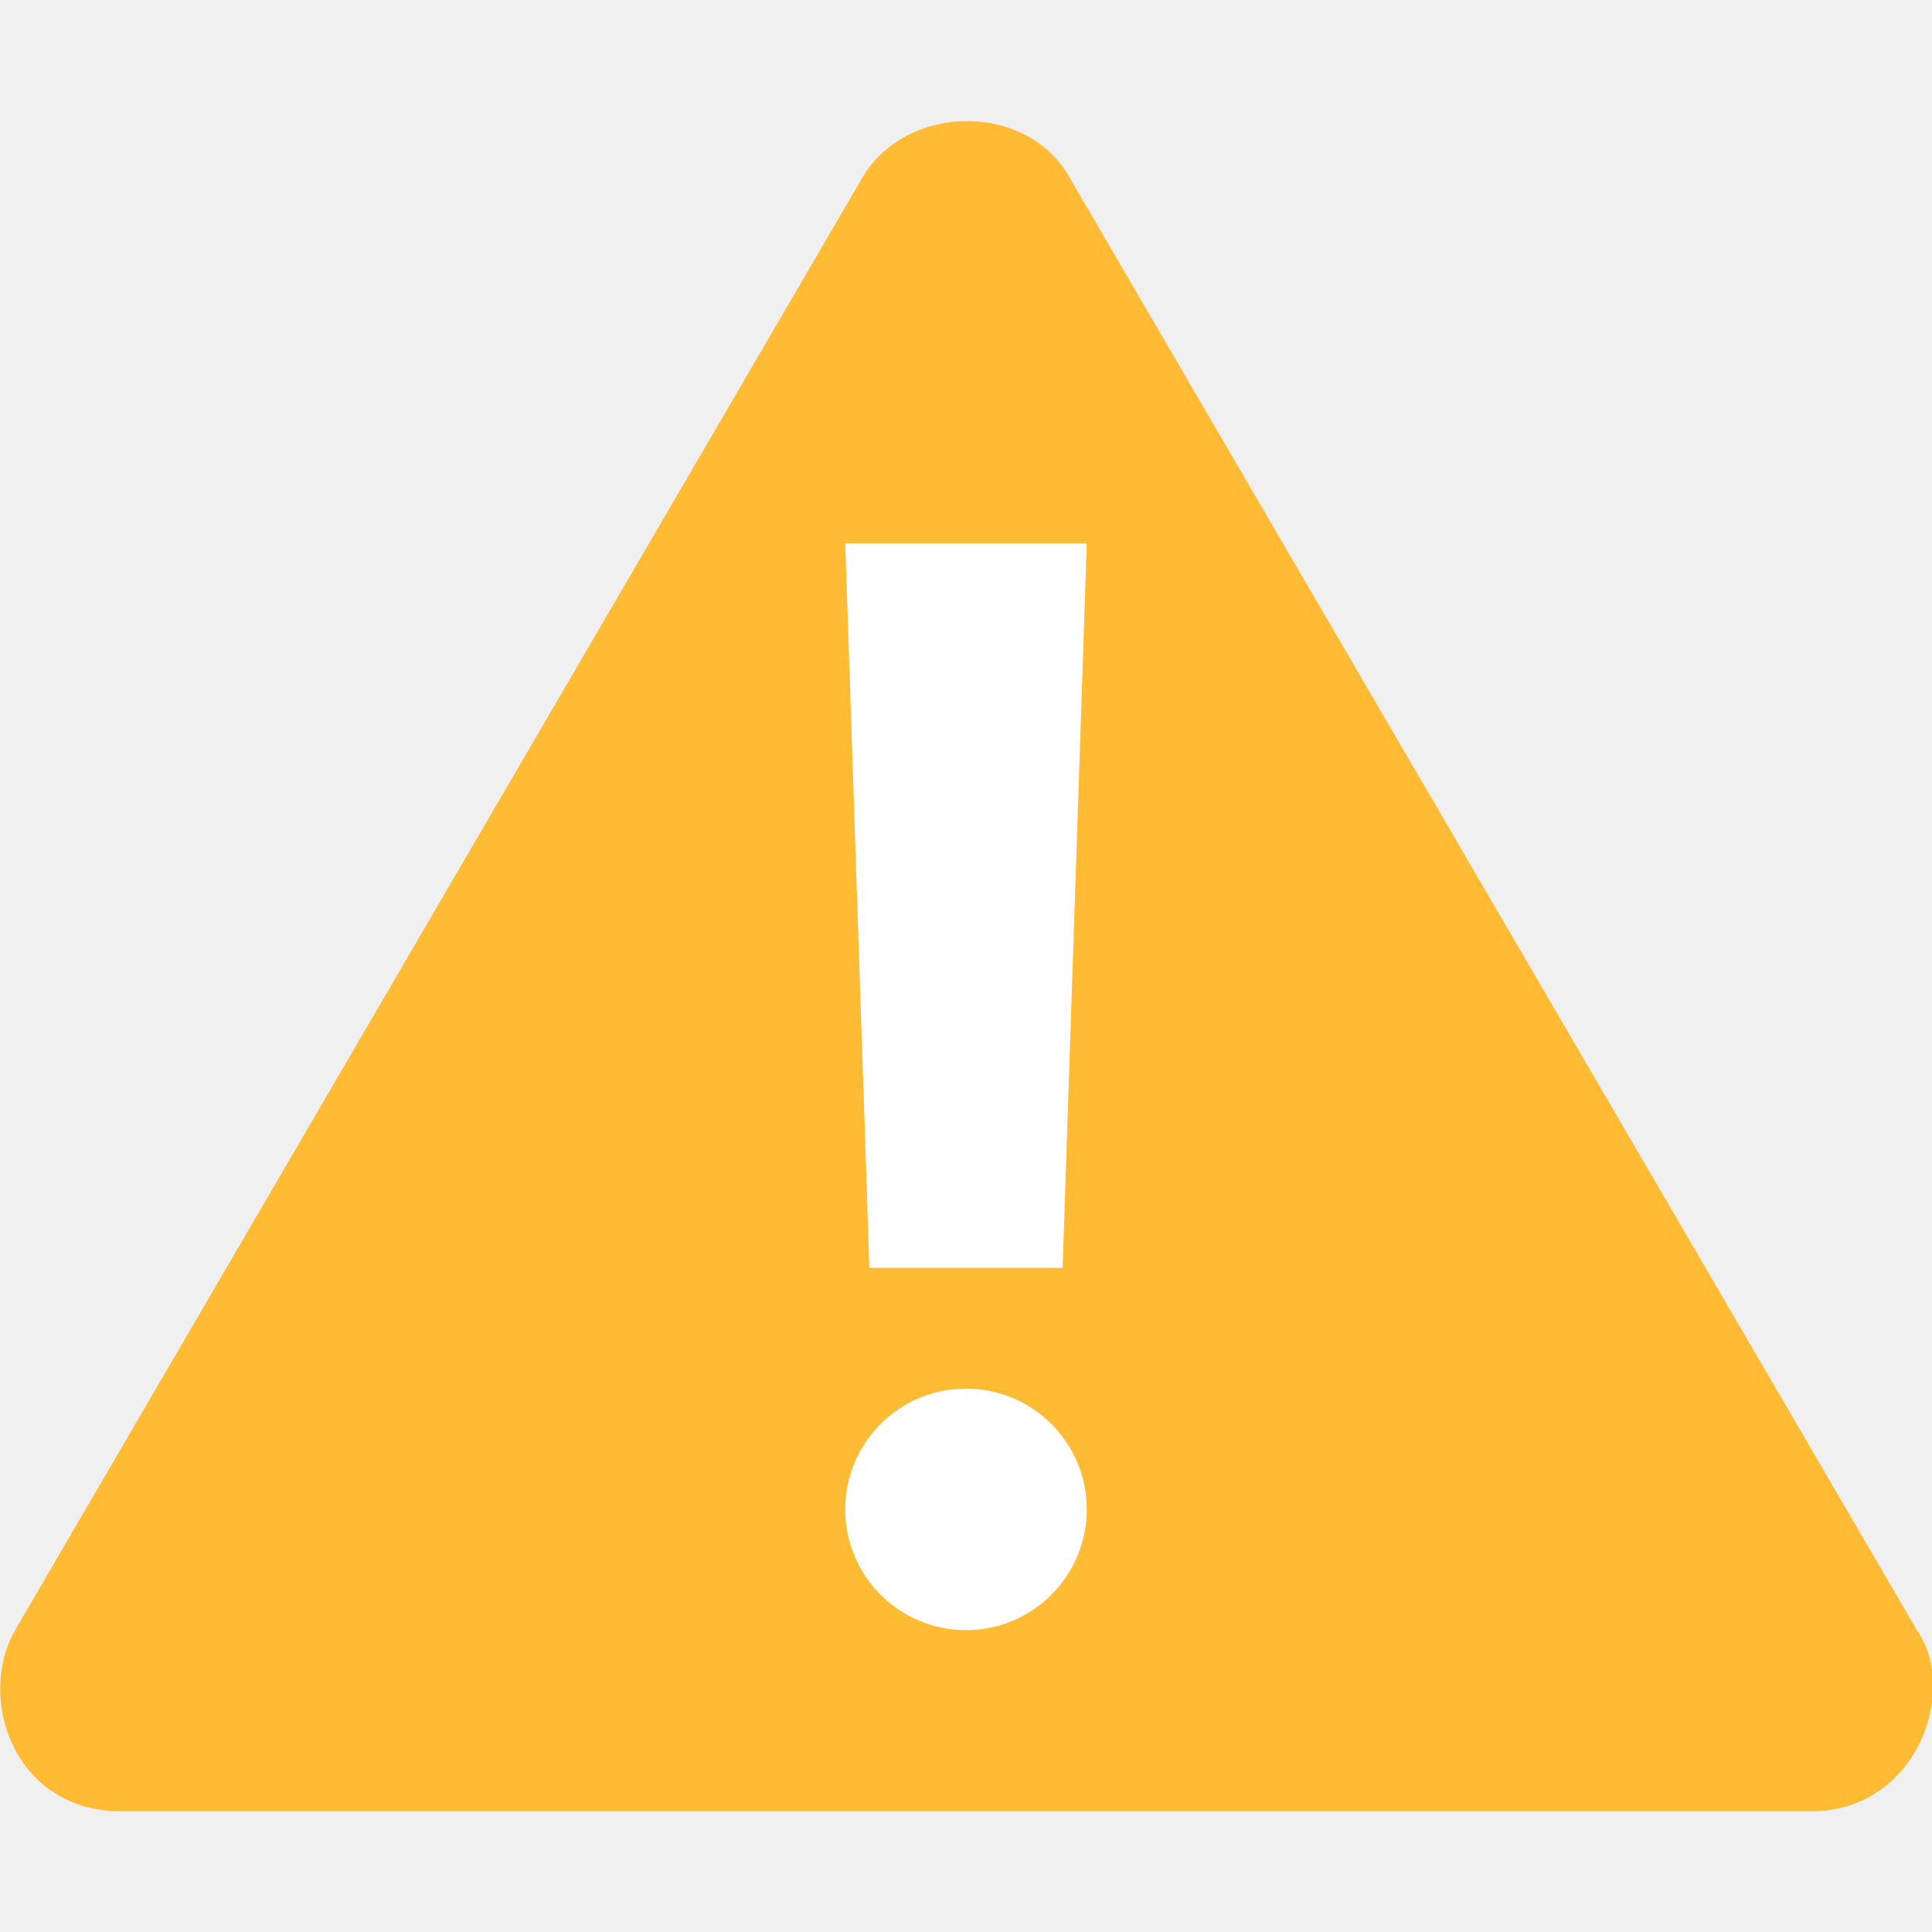
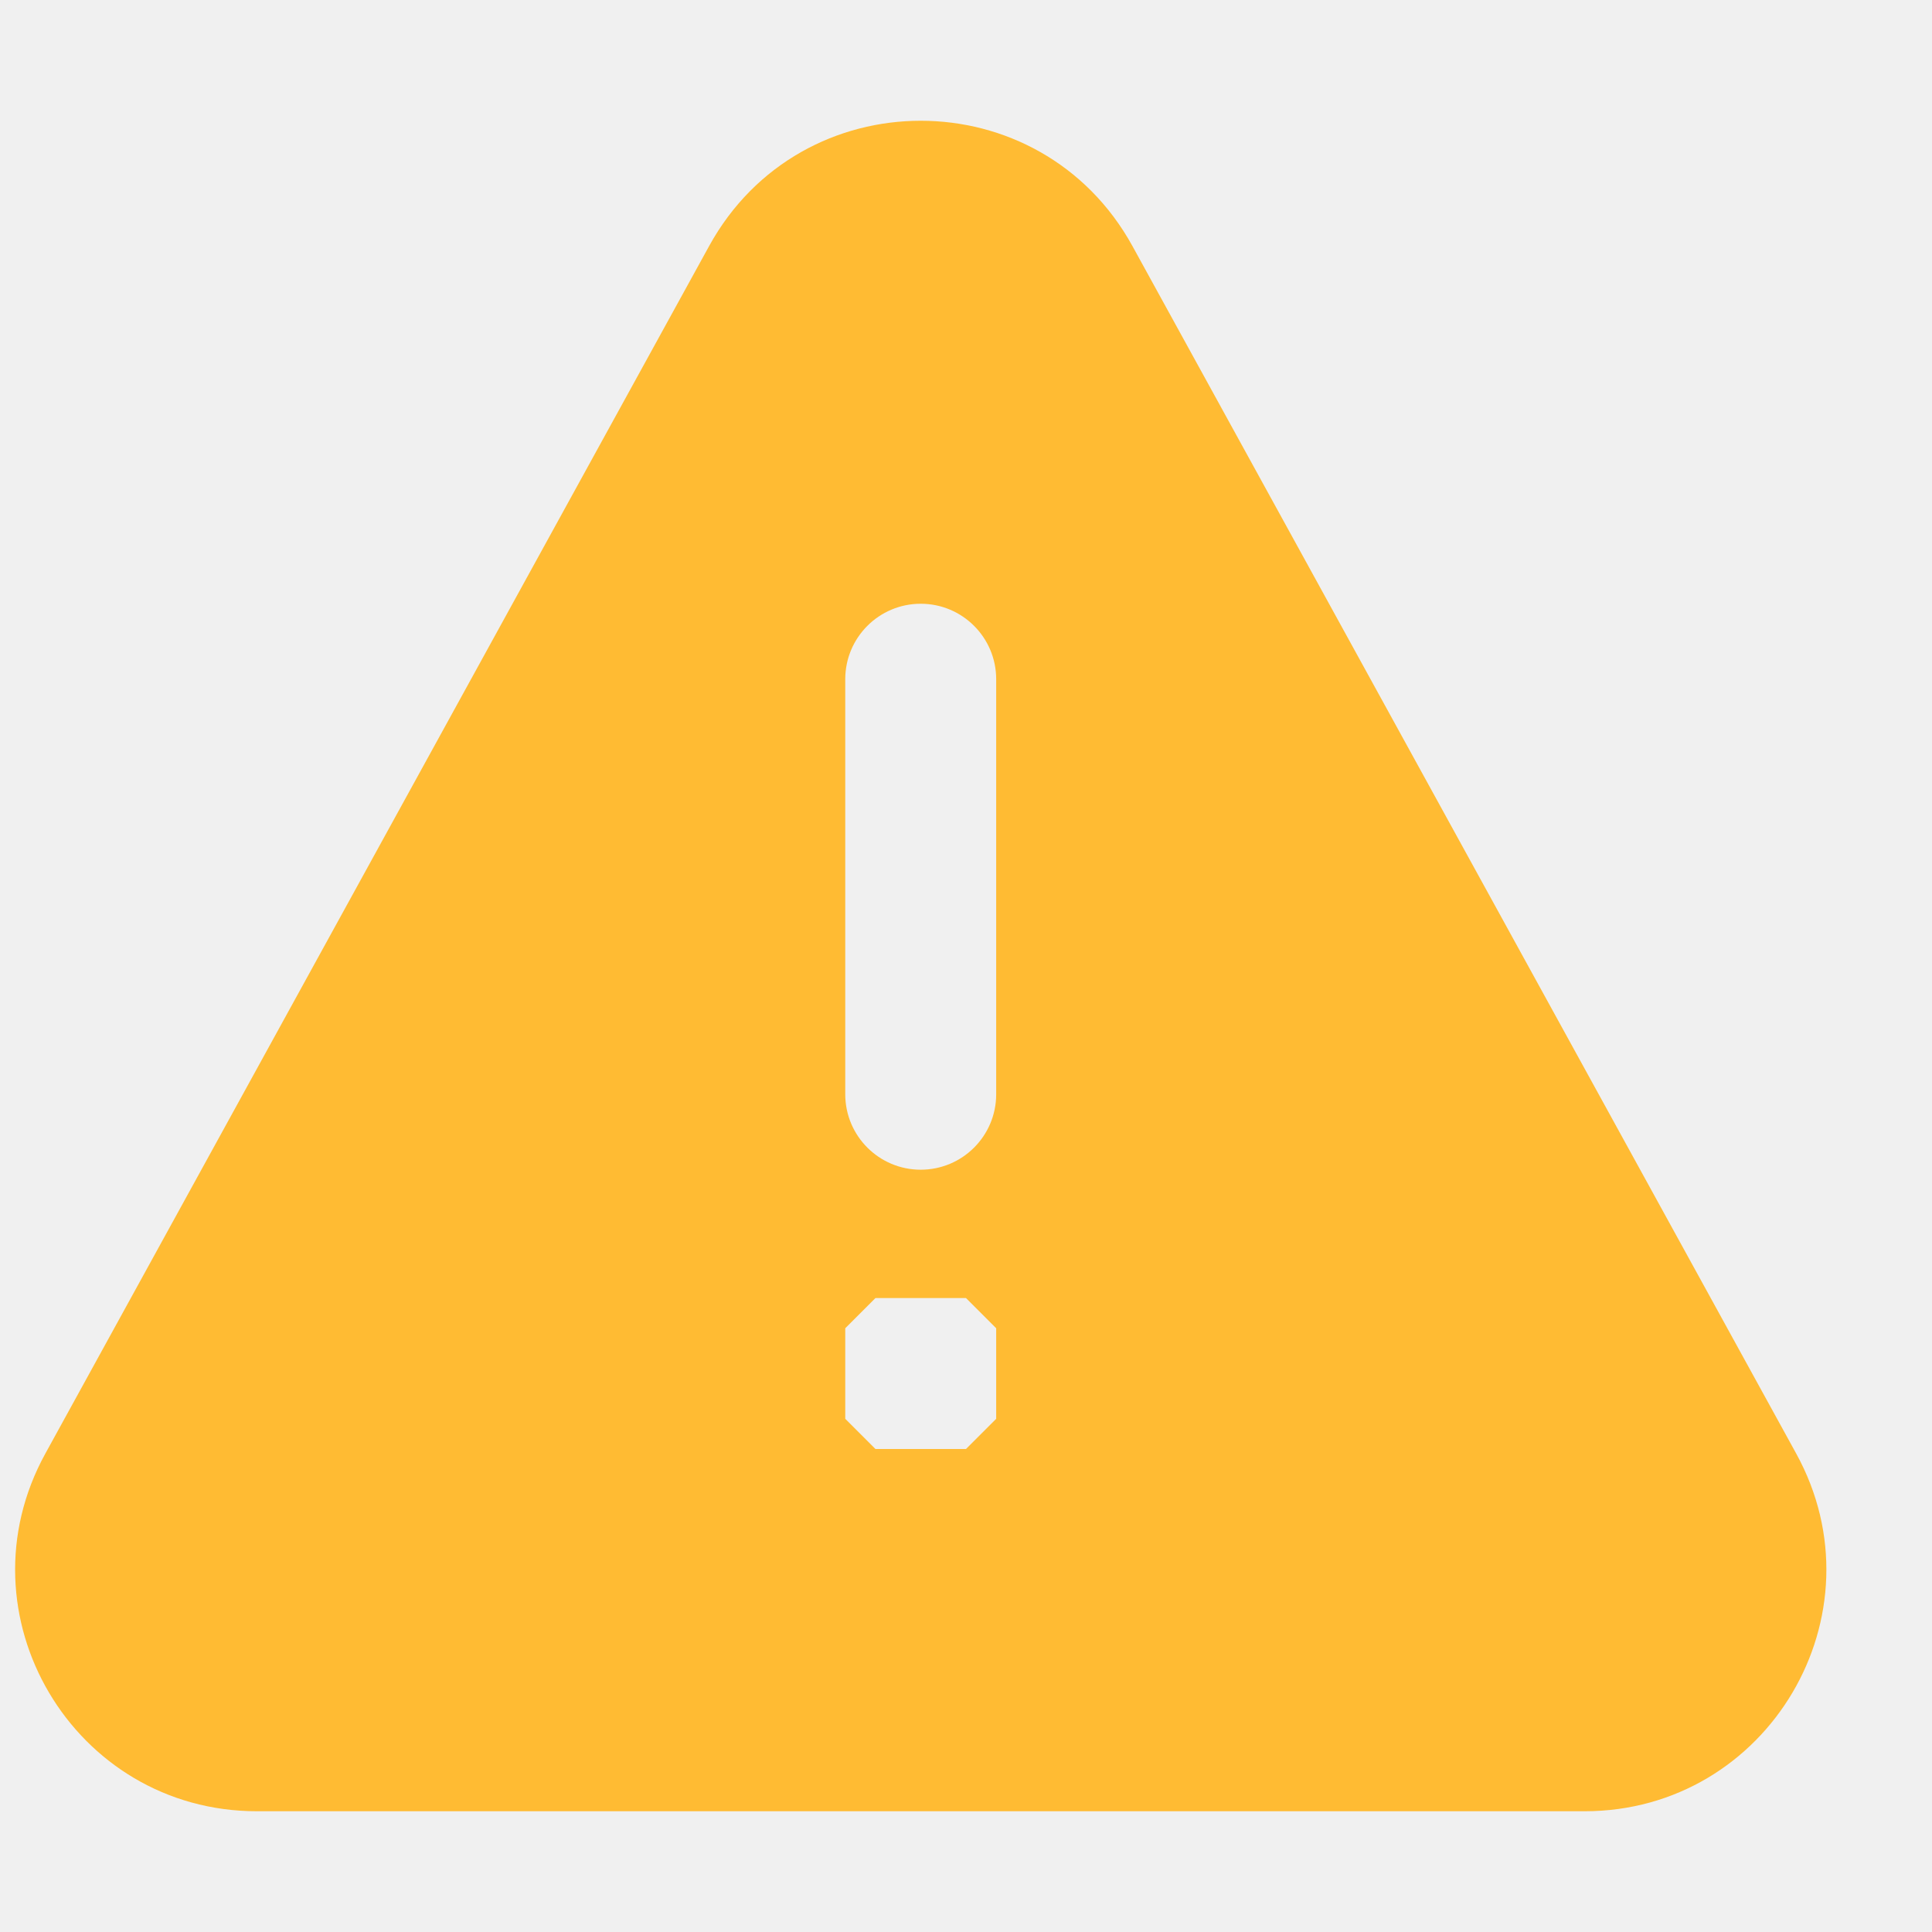
- <svg xmlns="http://www.w3.org/2000/svg" width="64" height="64">
-   <path d="M4 60C.5 60-.8 56.3.5 54l28-48c1.4-2.6 5.6-2.7 7 0l28 48c1.4 2 0 6-3.5 6z" fill="#fb3" />
-   <path d="M28 18h8l-.8 24h-6.4L28 18" fill="#fff" />
-   <circle r="4" cy="50" cx="32" fill="#fff" />
+ <svg xmlns="http://www.w3.org/2000/svg" viewBox="0 0 16 16" width="64" height="64" fill="#fb3">
+   <path d="m14.875 12.037-5.497-10C8.997 1.346 8.311 1 7.625 1s-1.372.346-1.752 1.037l-5.497 10C-.358 13.37.607 15 2.128 15l10.995 0c1.52 0 2.485-1.63 1.752-2.963zM8.25 11.75 8 12l-.75 0-.25-.25L7 11l.25-.25.75 0 .25.25 0 .75zm0-2.688a.625.625 0 0 1-1.25 0l0-3.437a.625.625 0 0 1 1.25 0l0 3.437z" />
</svg>
